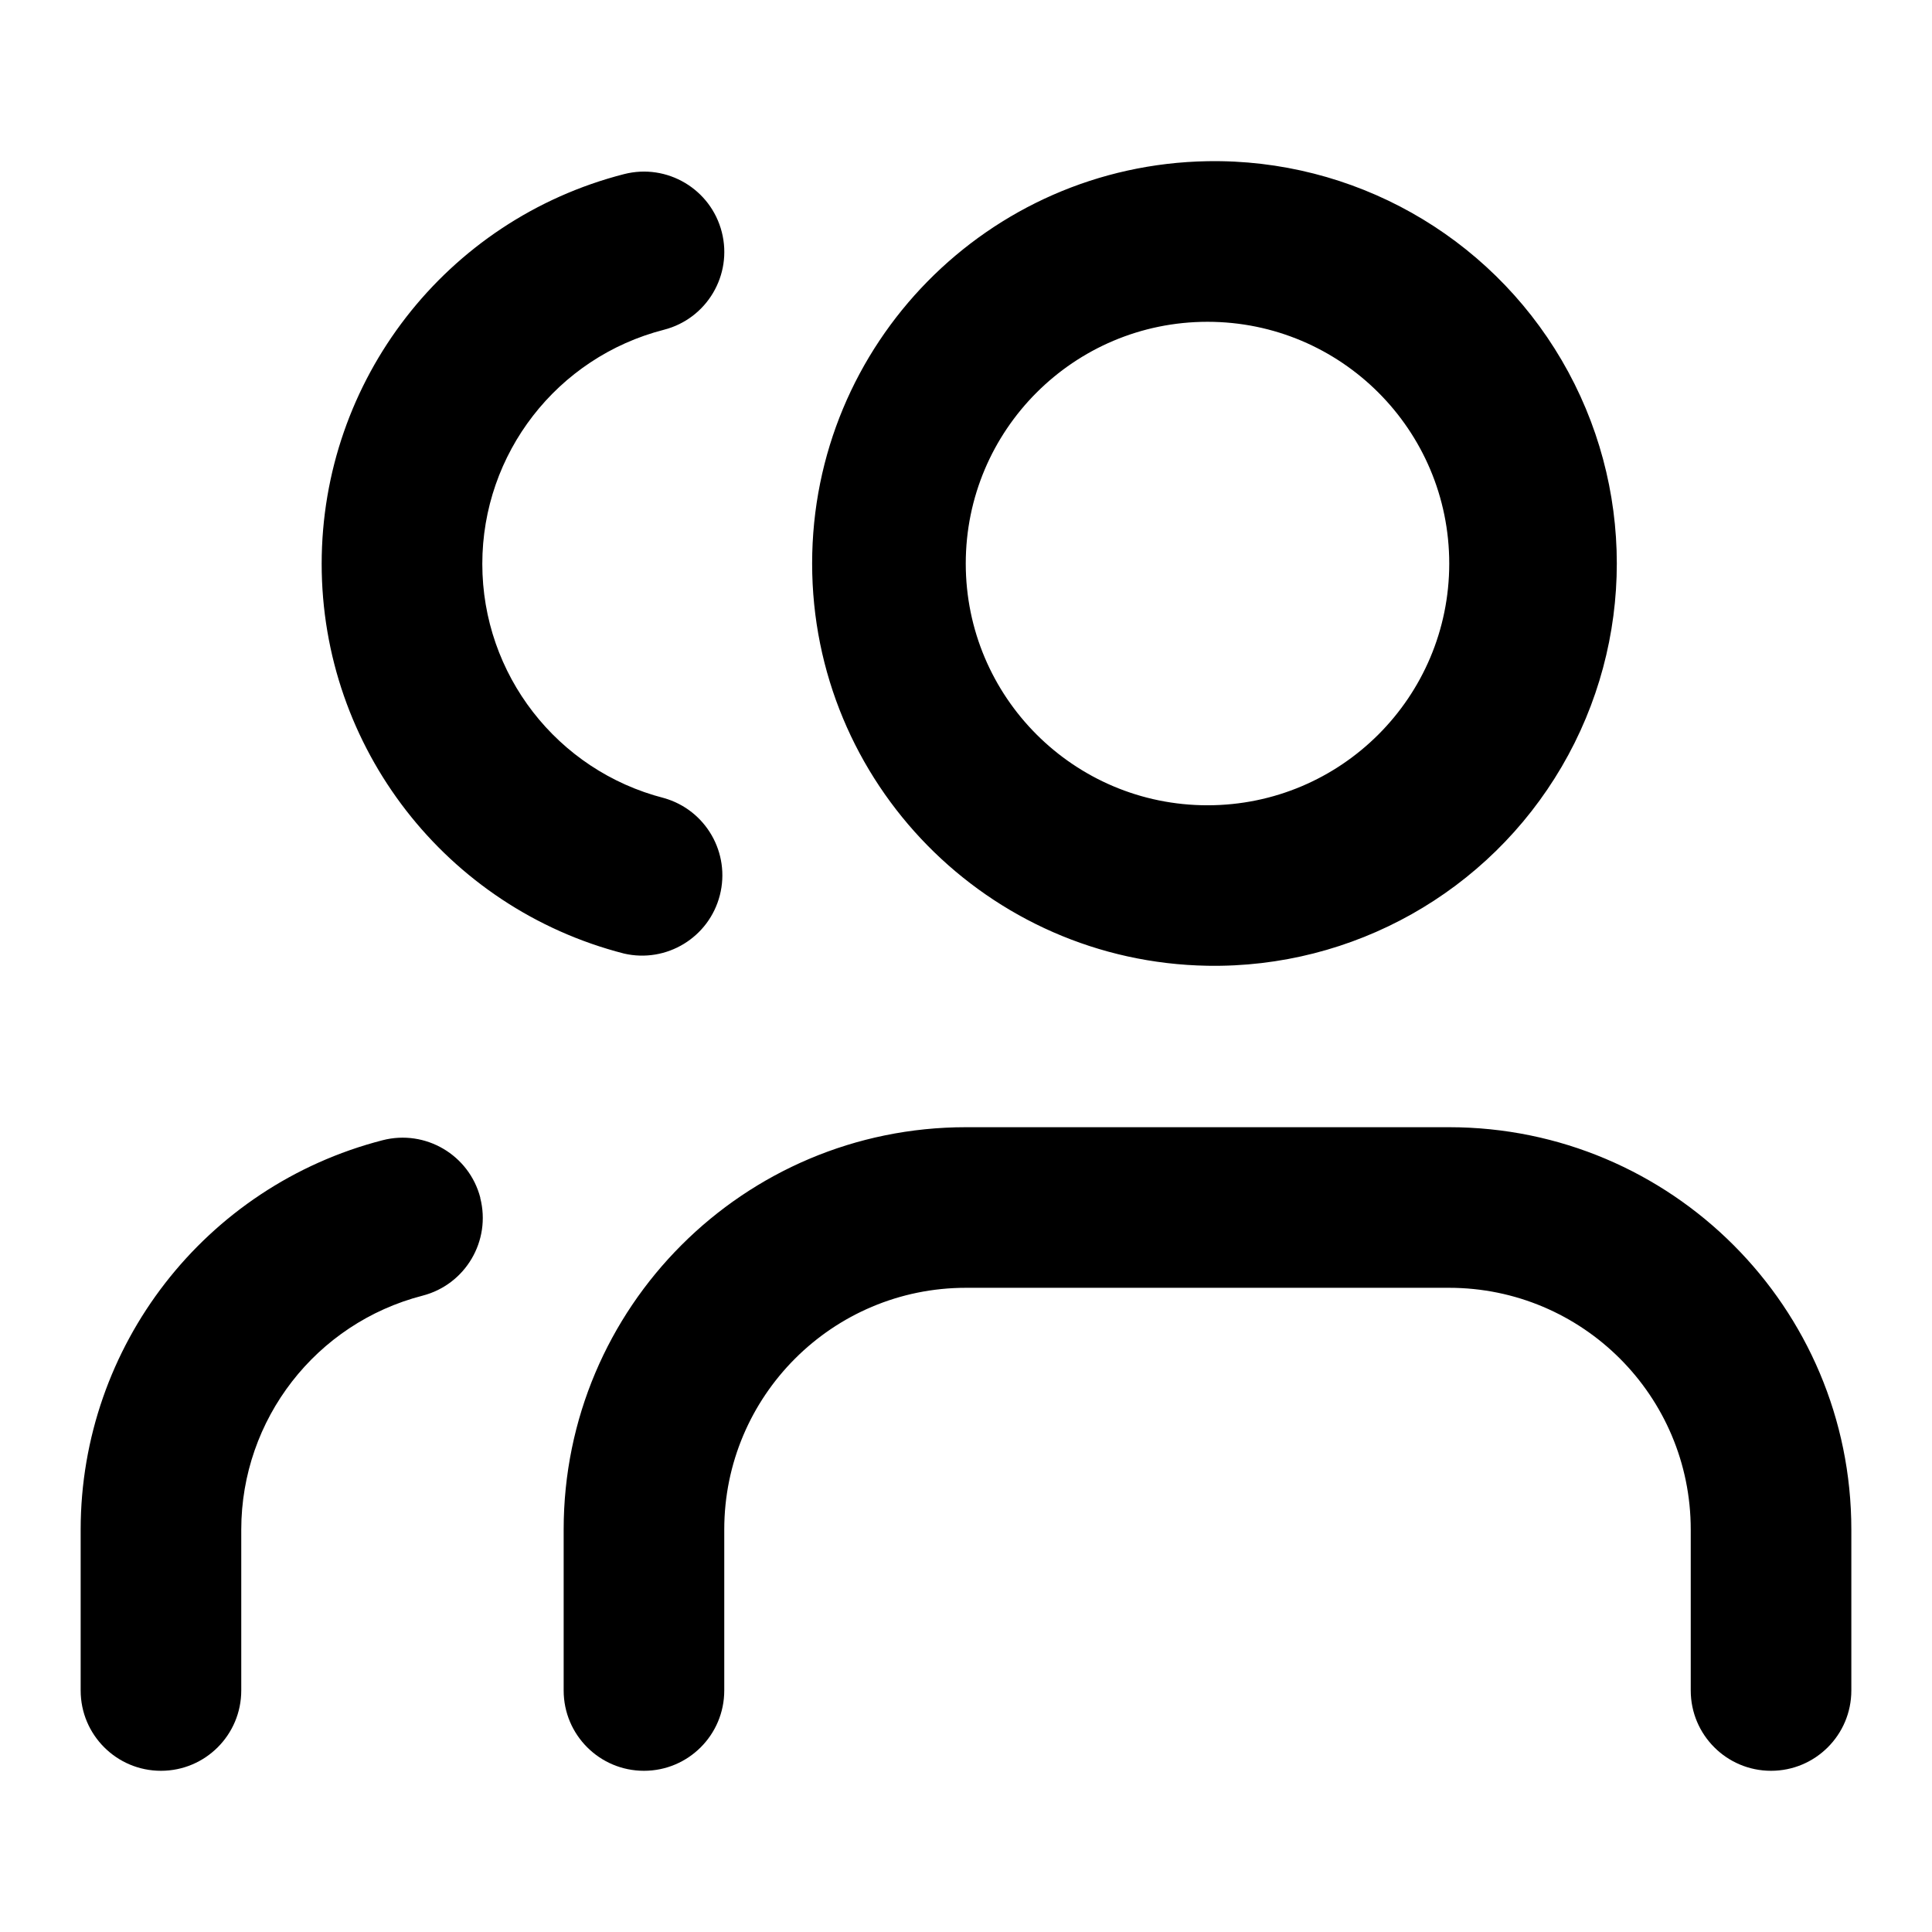
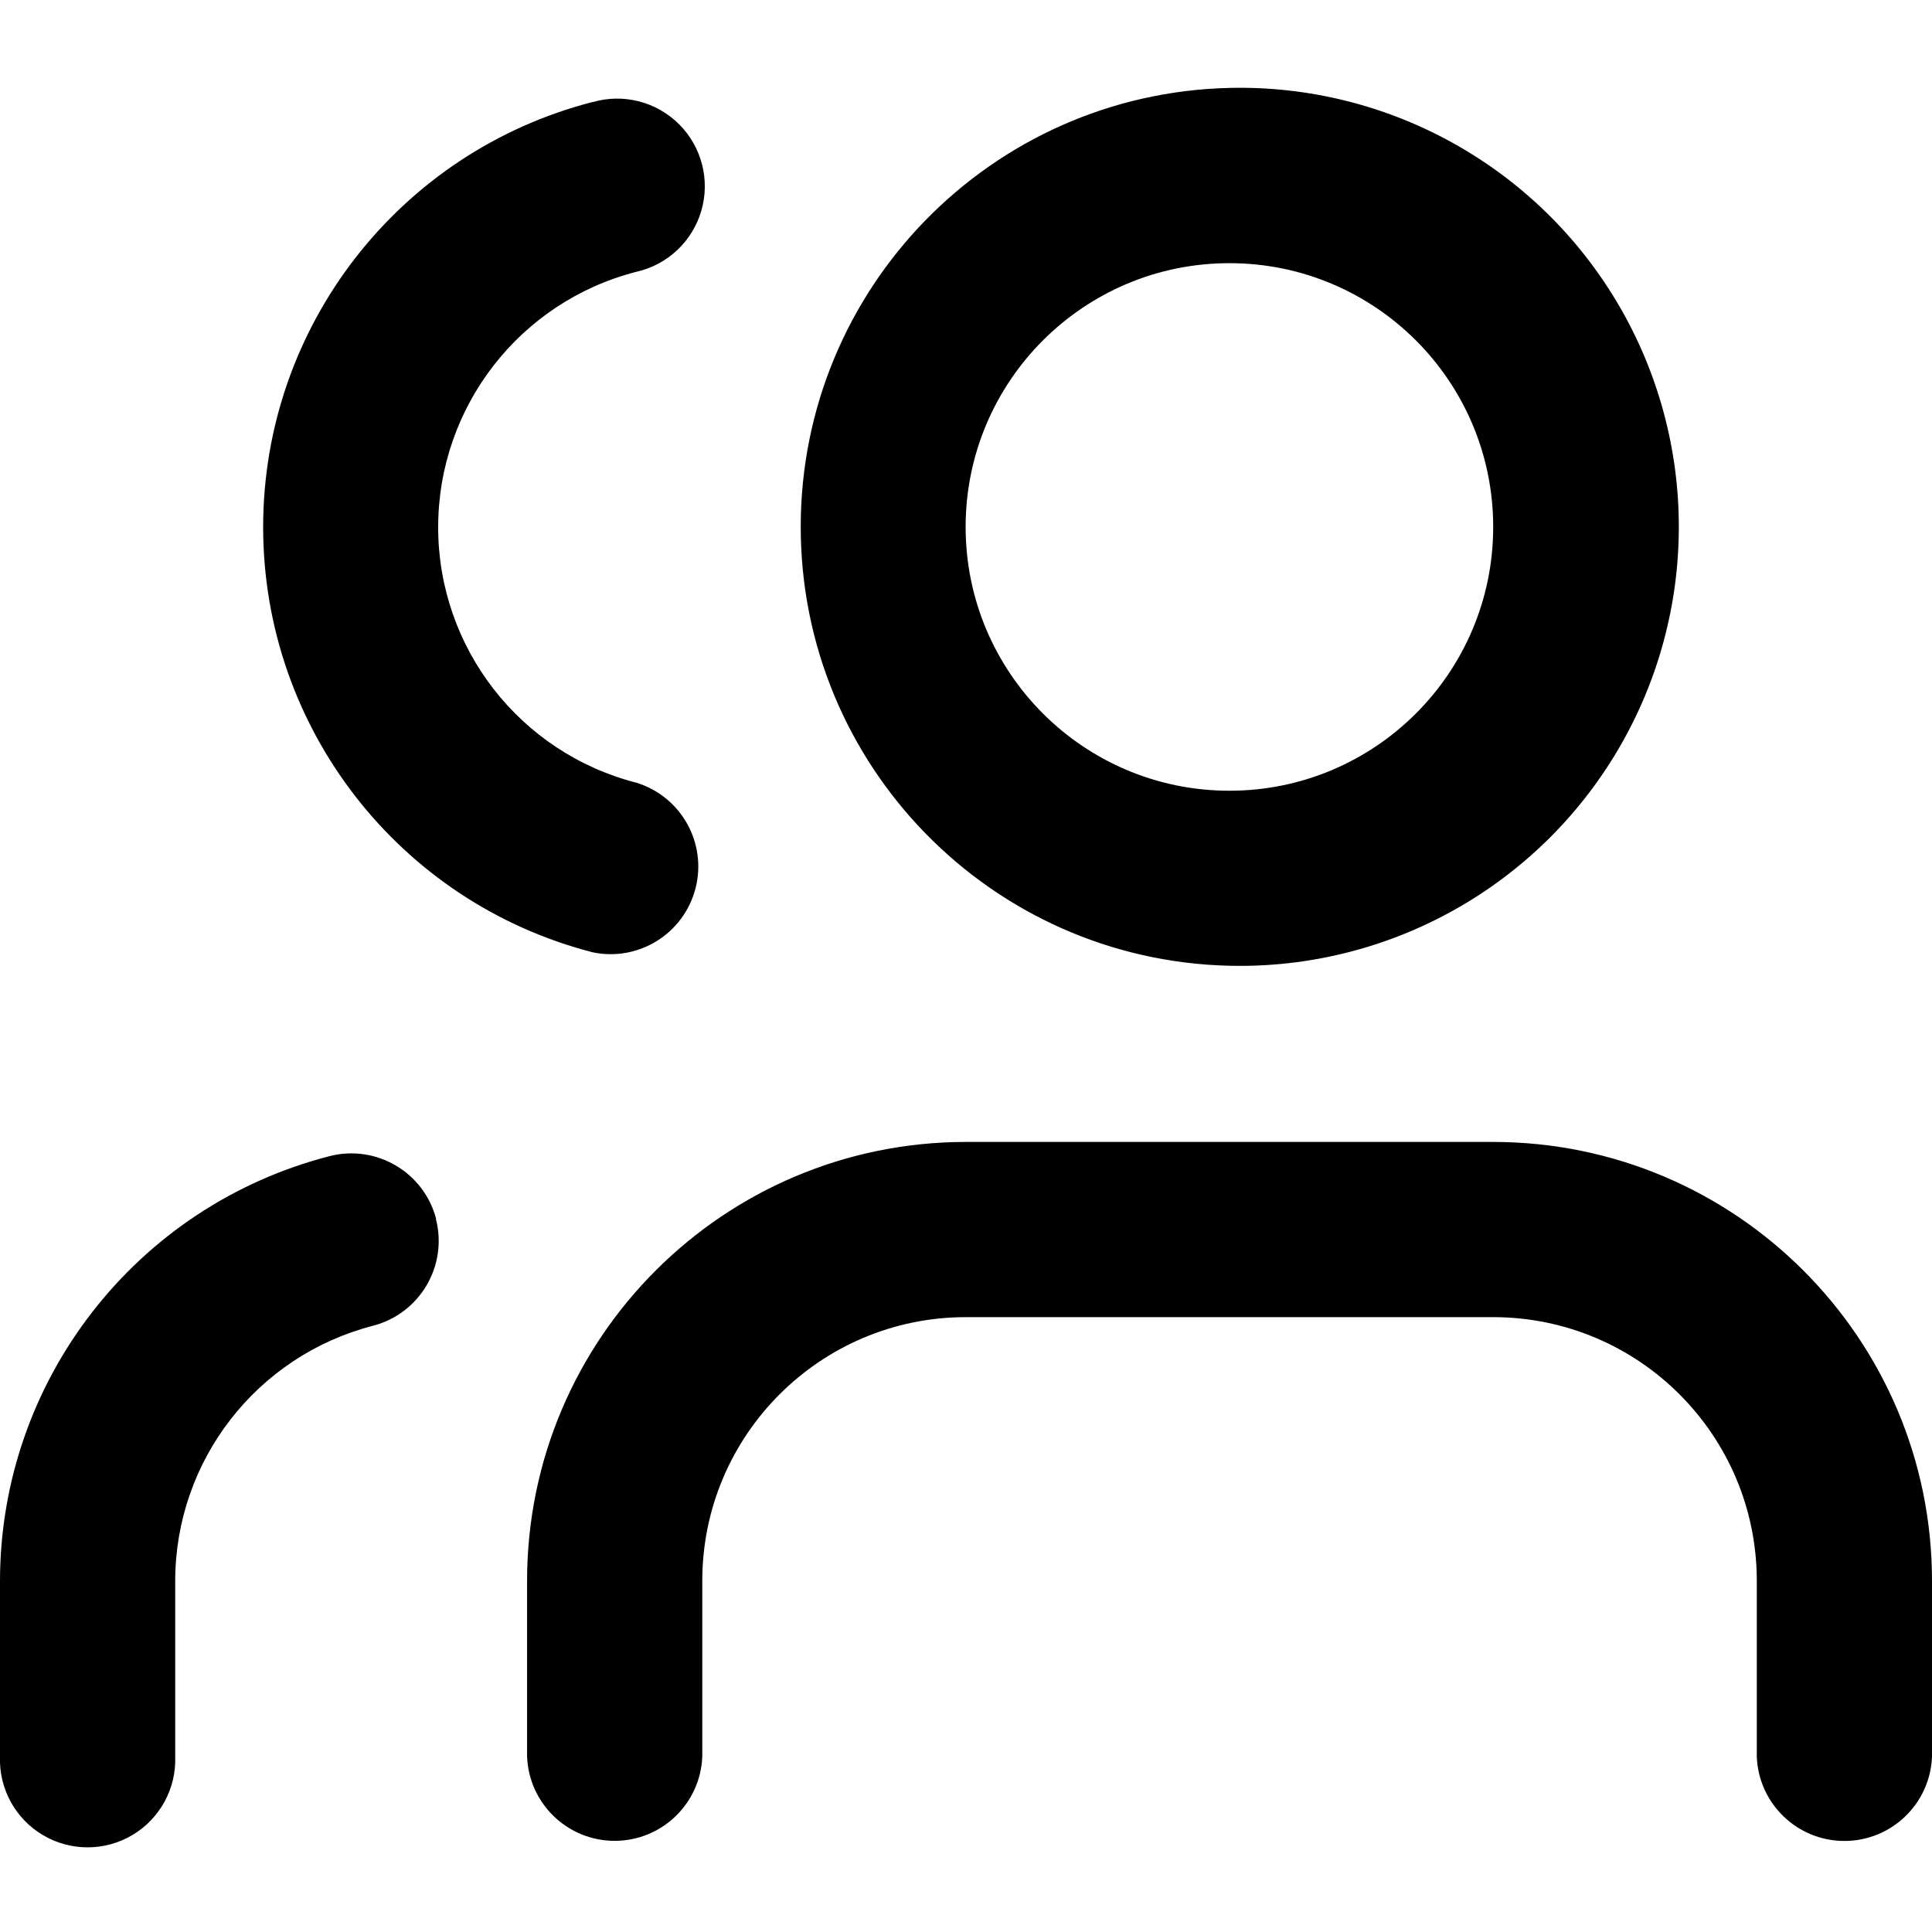
<svg xmlns="http://www.w3.org/2000/svg" width="16" height="16" viewBox="0 0 16 16">
-   <path d="M10 1.335a3.332 3.332 0 1 1 0 6.663 3.332 3.332 0 0 1 0-6.663Zm2.002 3.332a2.002 2.002 0 1 0-4.004 0 2.002 2.002 0 0 0 4.004 0ZM12 9.335a3.332 3.332 0 0 1 3.332 3.332V14a.665.665 0 0 1-1.33 0v-1.333A2.002 2.002 0 0 0 12 10.665H8a2.002 2.002 0 0 0-2.002 2.002V14a.665.665 0 0 1-1.33 0v-1.333A3.332 3.332 0 0 1 8 9.335h4Zm-8.023.585a.665.665 0 0 1-.477.81 2.002 2.002 0 0 0-1.502 1.937V14a.665.665 0 1 1-1.33 0v-1.334a3.332 3.332 0 0 1 2.5-3.223.665.665 0 0 1 .81.477Zm1.191-8.478a.665.665 0 1 1 .33 1.289 2.002 2.002 0 0 0 0 3.878.665.665 0 0 1-.33 1.288 3.332 3.332 0 0 1 0-6.455Z" />
+   <path d="m 10.182,0.728 a 3.636,3.636 0 1 1 0,7.27 3.636,3.636 0 0 1 0,-7.27 z m 2.184,3.636 a 2.184,2.184 0 1 0 -4.369,0 2.184,2.184 0 0 0 4.369,0 z m -0.002,5.093 a 3.636,3.636 0 0 1 3.636,3.636 v 1.454 a 0.726,0.726 0 0 1 -1.451,0 V 13.092 A 2.184,2.184 0 0 0 12.364,10.908 H 8 a 2.184,2.184 0 0 0 -2.184,2.184 v 1.454 a 0.726,0.726 0 0 1 -1.451,0 V 13.092 A 3.636,3.636 0 0 1 8,9.457 Z M 3.61,10.095 A 0.726,0.726 0 0 1 3.09,10.979 2.184,2.184 0 0 0 1.451,13.092 v 1.454 a 0.726,0.726 0 1 1 -1.451,0 V 13.091 A 3.636,3.636 0 0 1 2.728,9.575 0.726,0.726 0 0 1 3.612,10.095 Z M 4.91,0.845 a 0.726,0.726 0 1 1 0.36,1.406 2.184,2.184 0 0 0 0,4.231 0.726,0.726 0 0 1 -0.36,1.405 3.636,3.636 0 0 1 0,-7.043 z" />
</svg>
